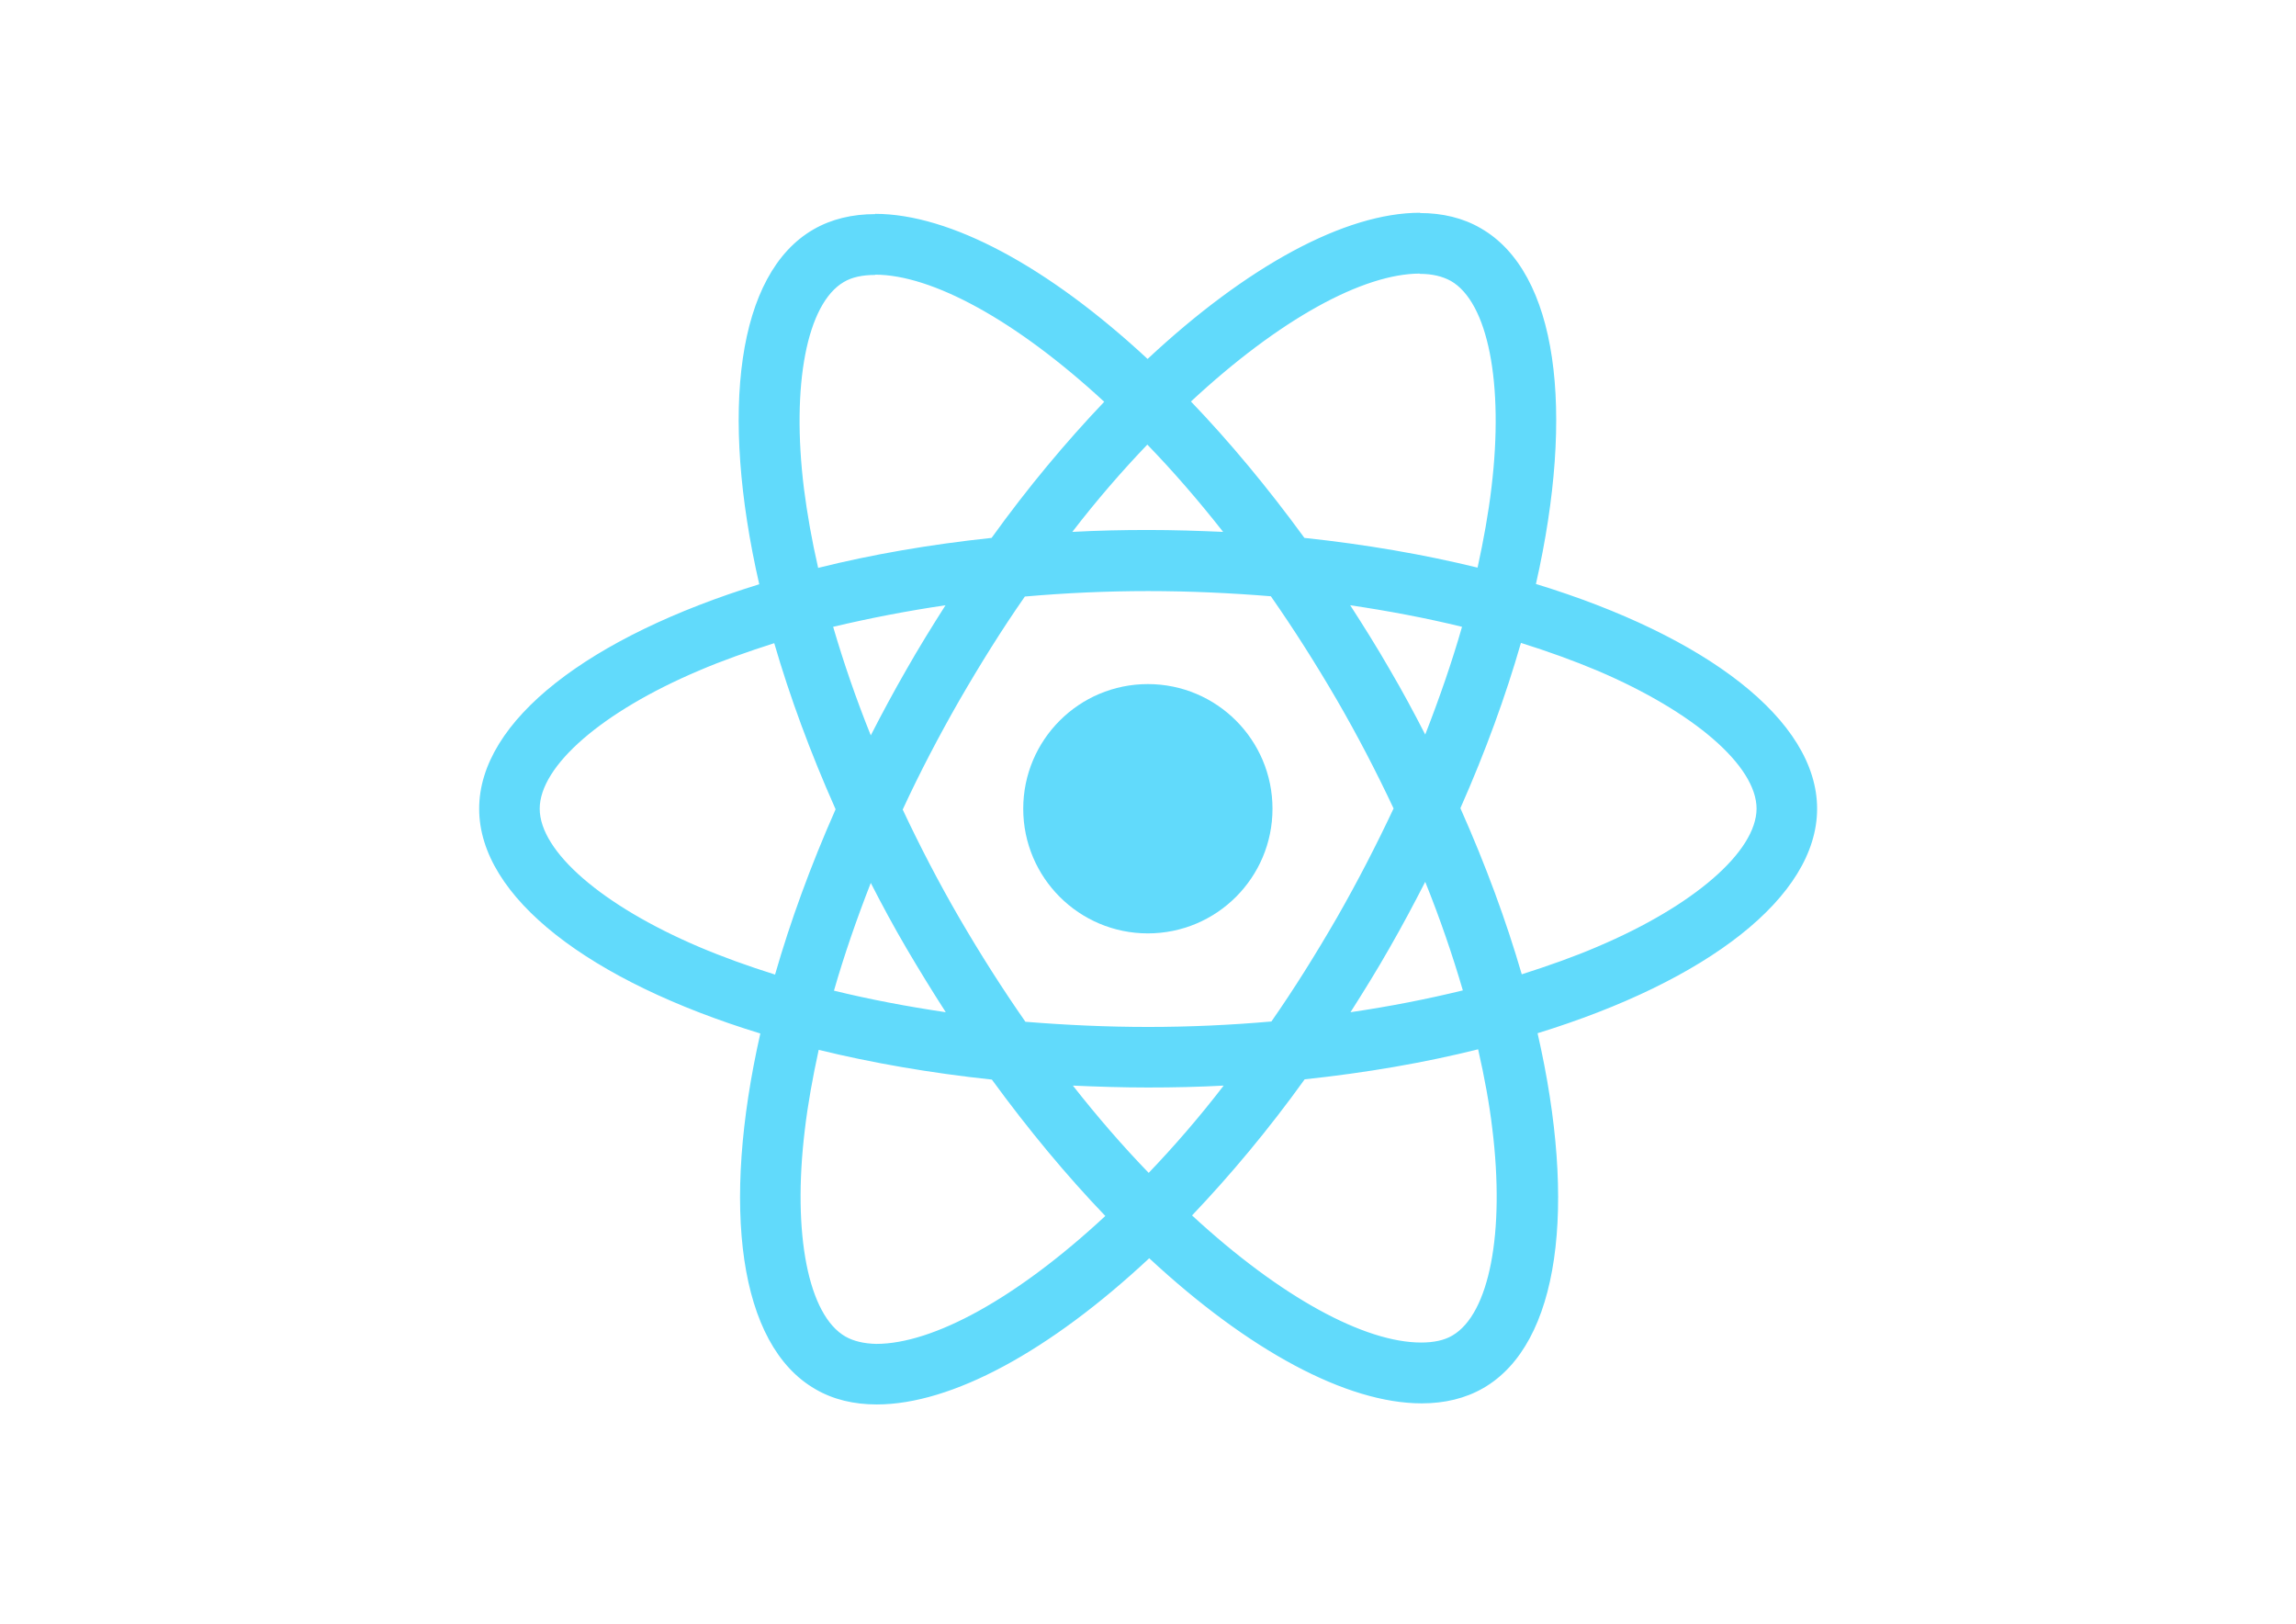
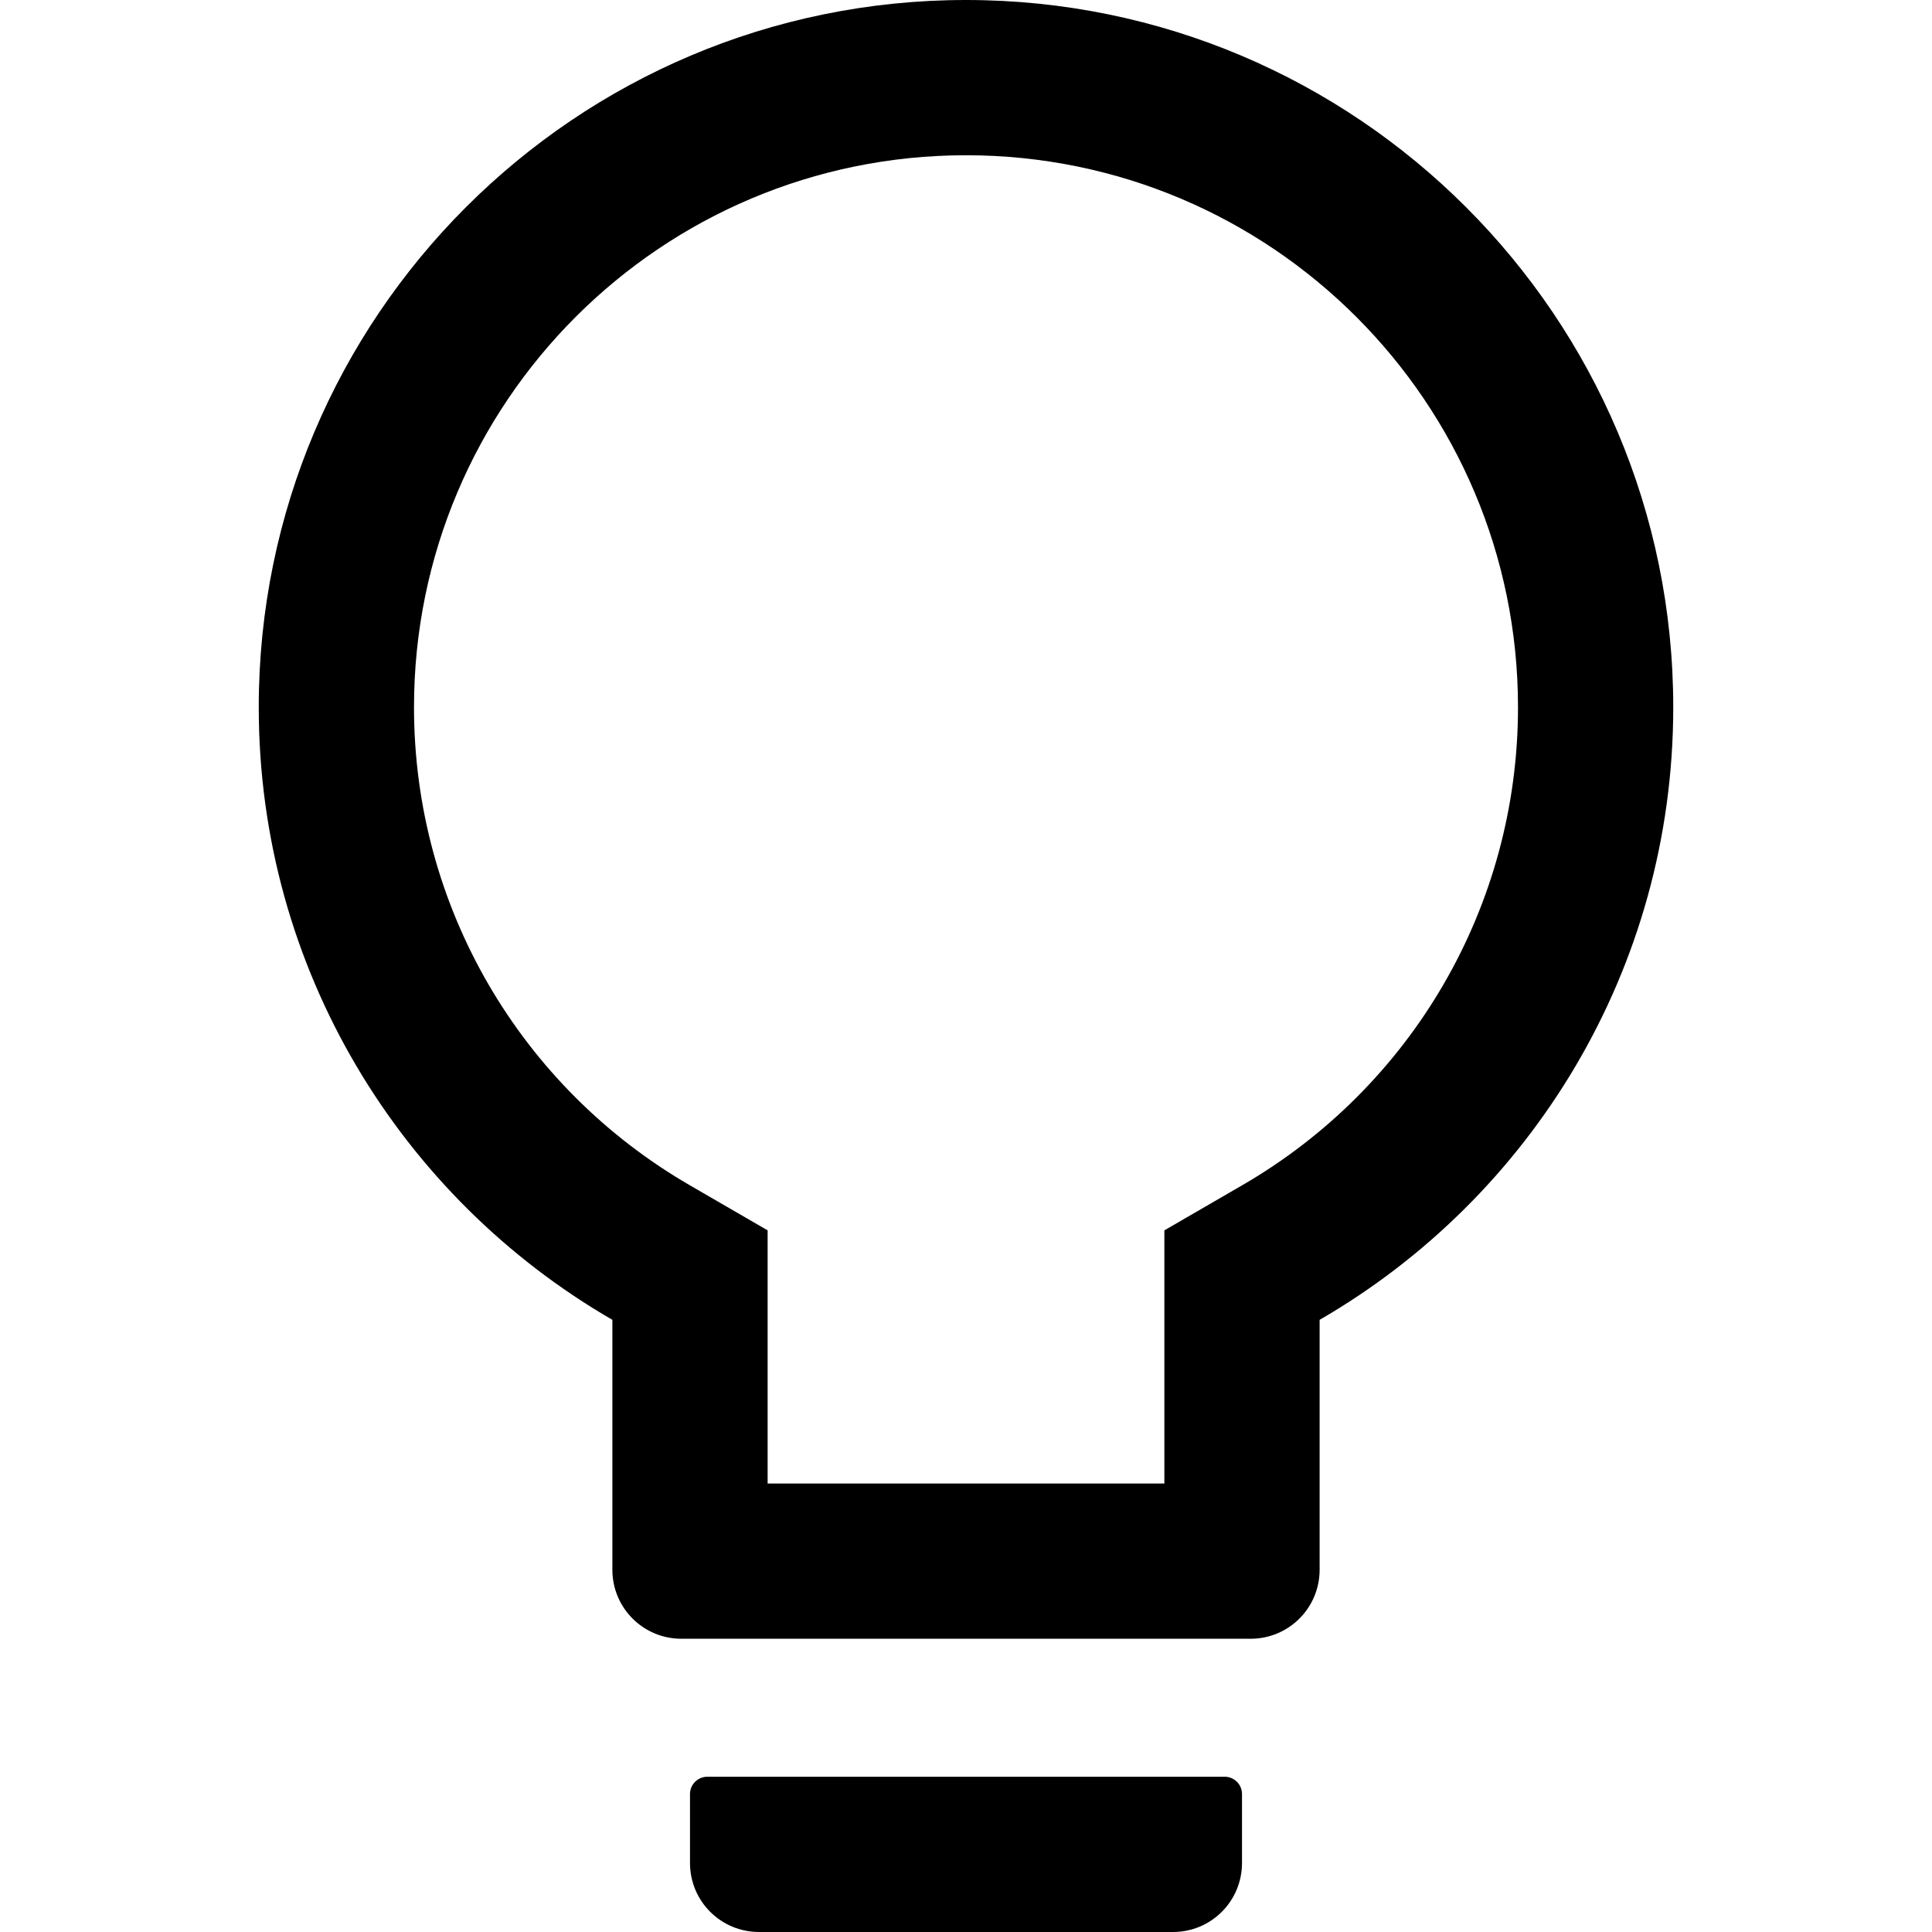
- <svg xmlns="http://www.w3.org/2000/svg" viewBox="0 0 841.9 595.3">
-   <g fill="#61DAFB">
-     <path d="M666.3 296.5c0-32.5-40.7-63.3-103.1-82.4 14.4-63.6 8-114.2-20.2-130.4-6.5-3.8-14.1-5.6-22.4-5.6v22.3c4.6 0 8.3.9 11.4 2.6 13.6 7.8 19.5 37.5 14.9 75.7-1.1 9.4-2.9 19.3-5.1 29.4-19.6-4.8-41-8.5-63.5-10.9-13.5-18.5-27.5-35.3-41.6-50 32.6-30.3 63.2-46.9 84-46.9V78c-27.5 0-63.5 19.6-99.9 53.6-36.4-33.8-72.4-53.2-99.9-53.2v22.3c20.7 0 51.4 16.5 84 46.6-14 14.7-28 31.4-41.3 49.9-22.6 2.4-44 6.1-63.6 11-2.3-10-4-19.7-5.2-29-4.7-38.2 1.1-67.9 14.6-75.8 3-1.8 6.9-2.6 11.5-2.6V78.5c-8.4 0-16 1.8-22.6 5.6-28.1 16.2-34.4 66.7-19.9 130.1-62.2 19.2-102.7 49.9-102.7 82.3 0 32.5 40.7 63.3 103.1 82.4-14.4 63.6-8 114.2 20.2 130.4 6.5 3.8 14.1 5.6 22.5 5.6 27.5 0 63.5-19.6 99.9-53.6 36.4 33.8 72.4 53.2 99.9 53.2 8.4 0 16-1.8 22.6-5.6 28.1-16.2 34.4-66.7 19.9-130.1 62-19.1 102.5-49.9 102.5-82.3zm-130.2-66.7c-3.7 12.9-8.3 26.2-13.5 39.5-4.1-8-8.4-16-13.1-24-4.6-8-9.5-15.8-14.4-23.4 14.2 2.1 27.9 4.7 41 7.9zm-45.8 106.5c-7.8 13.5-15.8 26.3-24.1 38.2-14.9 1.3-30 2-45.2 2-15.1 0-30.2-.7-45-1.9-8.3-11.9-16.4-24.6-24.2-38-7.6-13.1-14.5-26.4-20.8-39.8 6.2-13.4 13.2-26.8 20.7-39.9 7.8-13.5 15.8-26.3 24.1-38.2 14.9-1.3 30-2 45.2-2 15.1 0 30.2.7 45 1.9 8.3 11.9 16.4 24.6 24.2 38 7.6 13.1 14.5 26.4 20.8 39.8-6.3 13.4-13.2 26.8-20.7 39.9zm32.3-13c5.4 13.4 10 26.8 13.8 39.8-13.1 3.2-26.9 5.9-41.2 8 4.9-7.7 9.8-15.6 14.4-23.7 4.6-8 8.9-16.1 13-24.1zM421.2 430c-9.3-9.6-18.6-20.3-27.8-32 9 .4 18.2.7 27.5.7 9.4 0 18.7-.2 27.8-.7-9 11.7-18.3 22.4-27.5 32zm-74.4-58.9c-14.2-2.1-27.9-4.7-41-7.9 3.7-12.9 8.3-26.2 13.5-39.5 4.1 8 8.4 16 13.1 24 4.7 8 9.5 15.8 14.4 23.4zM420.7 163c9.3 9.6 18.6 20.3 27.8 32-9-.4-18.2-.7-27.5-.7-9.4 0-18.7.2-27.8.7 9-11.7 18.3-22.4 27.5-32zm-74 58.9c-4.9 7.7-9.8 15.6-14.4 23.7-4.6 8-8.9 16-13 24-5.4-13.4-10-26.8-13.8-39.8 13.1-3.1 26.9-5.8 41.2-7.9zm-90.5 125.2c-35.4-15.1-58.3-34.9-58.3-50.6 0-15.7 22.9-35.6 58.3-50.6 8.6-3.7 18-7 27.7-10.1 5.7 19.6 13.2 40 22.5 60.9-9.2 20.8-16.6 41.1-22.2 60.6-9.9-3.1-19.3-6.5-28-10.2zM310 490c-13.6-7.8-19.5-37.5-14.9-75.7 1.1-9.4 2.9-19.3 5.1-29.4 19.6 4.8 41 8.5 63.5 10.9 13.5 18.5 27.5 35.3 41.6 50-32.6 30.3-63.2 46.9-84 46.9-4.5-.1-8.3-1-11.3-2.7zm237.2-76.2c4.7 38.2-1.1 67.9-14.6 75.8-3 1.8-6.9 2.6-11.5 2.6-20.7 0-51.4-16.5-84-46.6 14-14.7 28-31.4 41.3-49.9 22.6-2.4 44-6.1 63.6-11 2.3 10.1 4.1 19.8 5.2 29.1zm38.5-66.7c-8.6 3.7-18 7-27.7 10.1-5.7-19.6-13.2-40-22.5-60.9 9.2-20.8 16.6-41.1 22.2-60.6 9.9 3.1 19.3 6.5 28.1 10.2 35.4 15.1 58.3 34.9 58.3 50.6-.1 15.7-23 35.6-58.4 50.6zM320.8 78.4z" />
-     <circle cx="420.9" cy="296.5" r="45.7" />
-     <path d="M520.5 78.1z" />
-   </g>
+ <svg xmlns="http://www.w3.org/2000/svg" viewBox="64 64 896 896" focusable="false" data-icon="picture" width="0.5em" height="0.5em" fill="currentColor" aria-hidden="true">
+   <path d="M632 888H392c-4.4 0-8 3.6-8 8v32c0 17.7 14.3 32 32 32h192c17.7 0 32-14.3 32-32v-32c0-4.4-3.6-8-8-8zM512 64c-181.1 0-328 146.9-328 328 0 121.4 66 227.4 164 284.1V792c0 17.7 14.3 32 32 32h264c17.7 0 32-14.3 32-32V676.1c98-56.7 164-162.7 164-284.1 0-181.1-146.9-328-328-328zm127.9 549.8L604 634.6V752H420V634.6l-35.9-20.8C305.4 568.3 256 484.5 256 392c0-141.4 114.6-256 256-256s256 114.6 256 256c0 92.5-49.4 176.3-128.1 221.8z" />
</svg>
